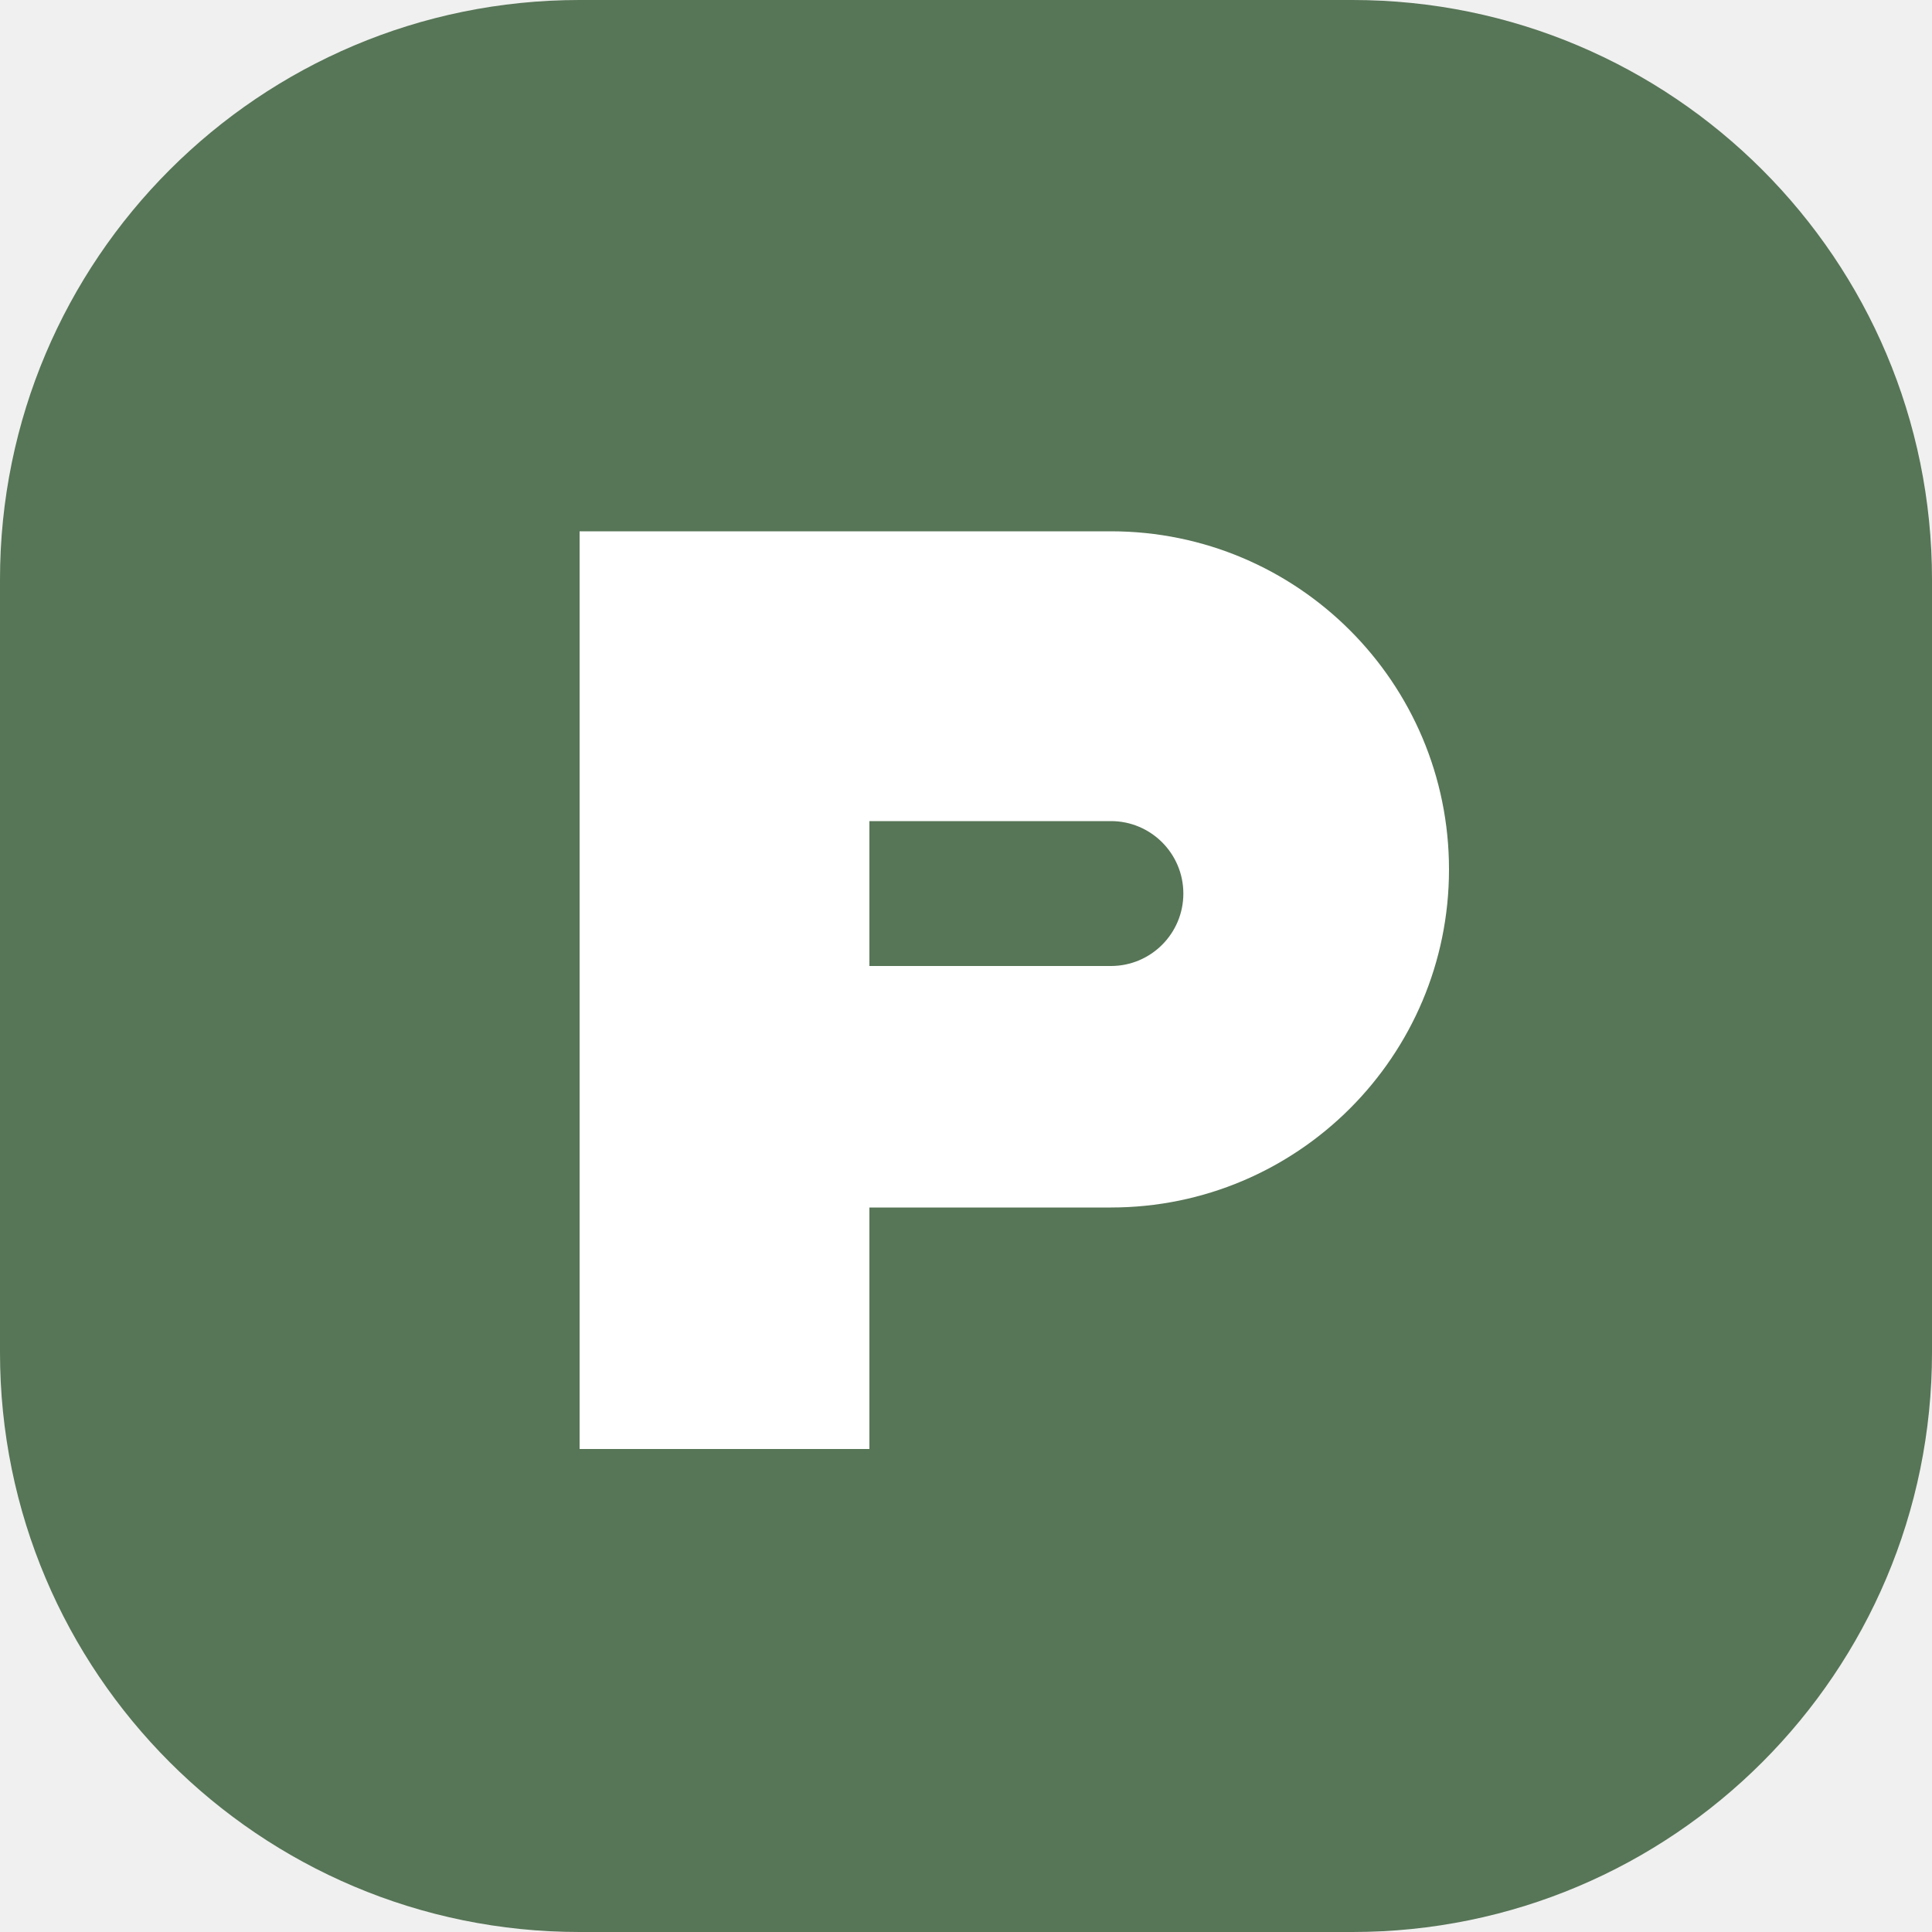
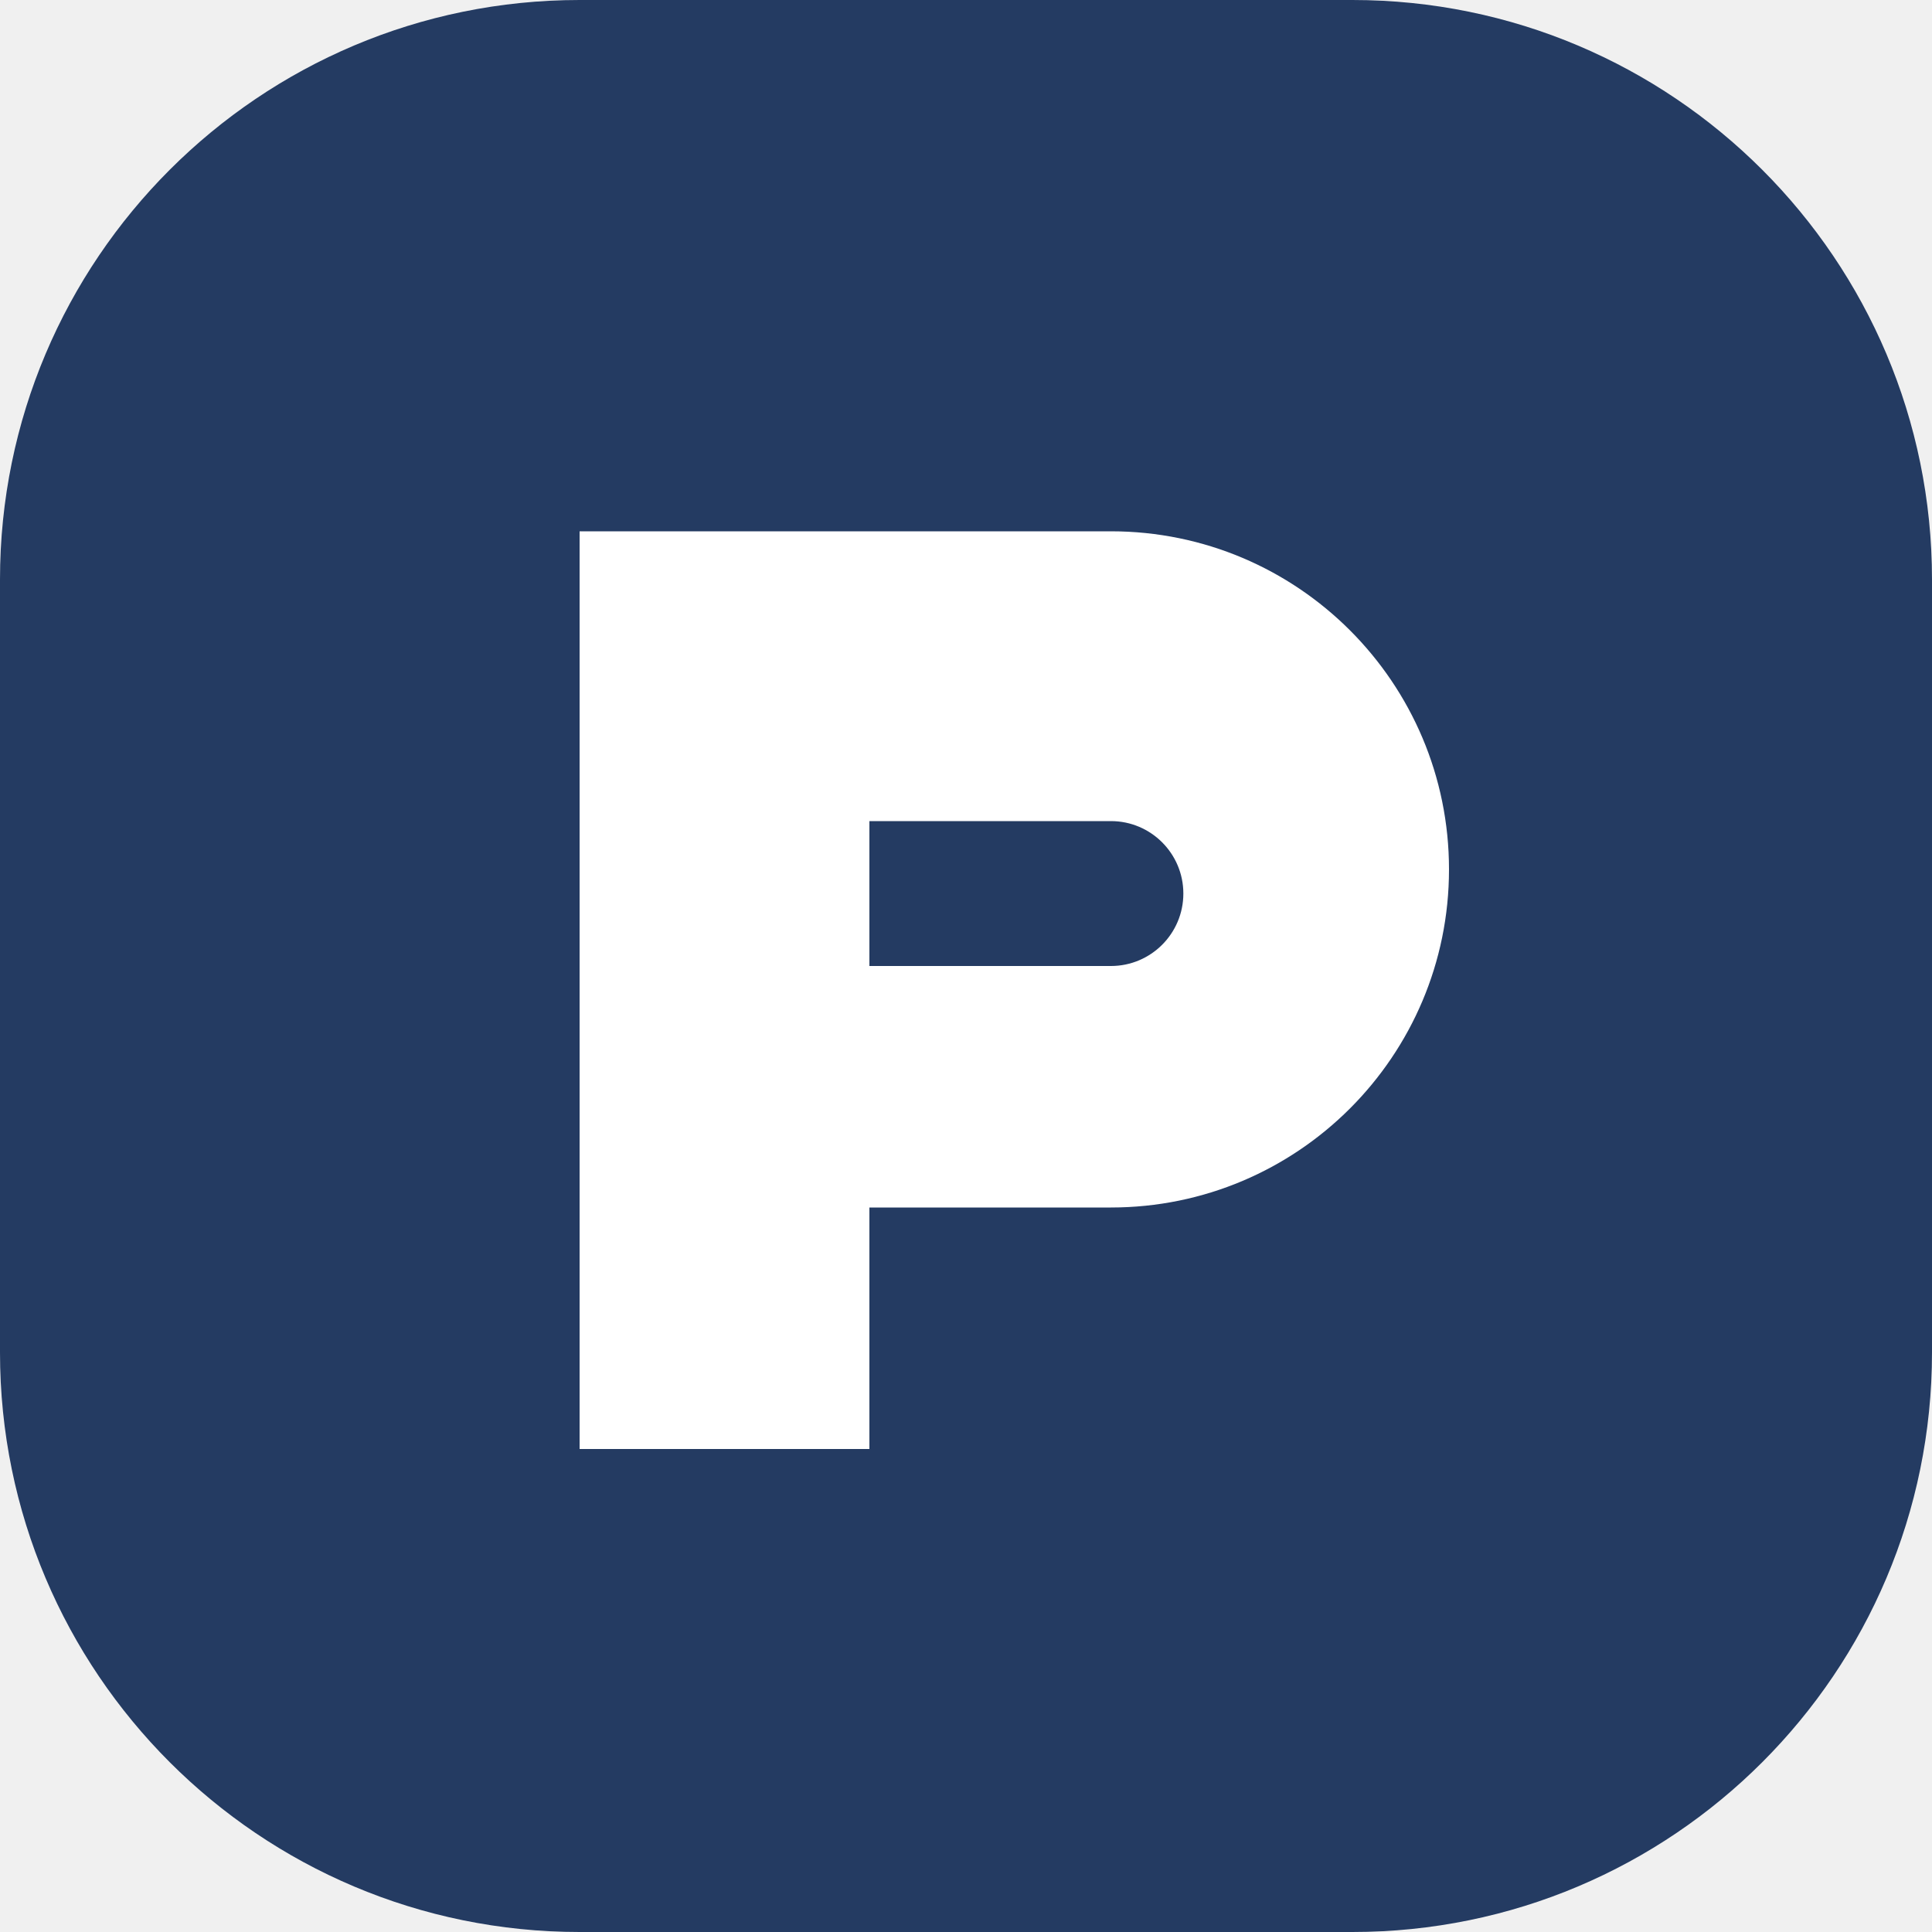
<svg xmlns="http://www.w3.org/2000/svg" viewBox="0 0 40 40">
-   <rect width="40" height="40" rx="12" fill="#577557" />
+   <rect width="40" height="40" rx="12" fill="#243b62" />
  <path d="M12 11h11a7 7 0 0 1 0 14h-5v5h-6V11Zm6 6v3h5a1.5 1.5 0 0 0 0-3h-5Z" fill="#fff" />
</svg>
